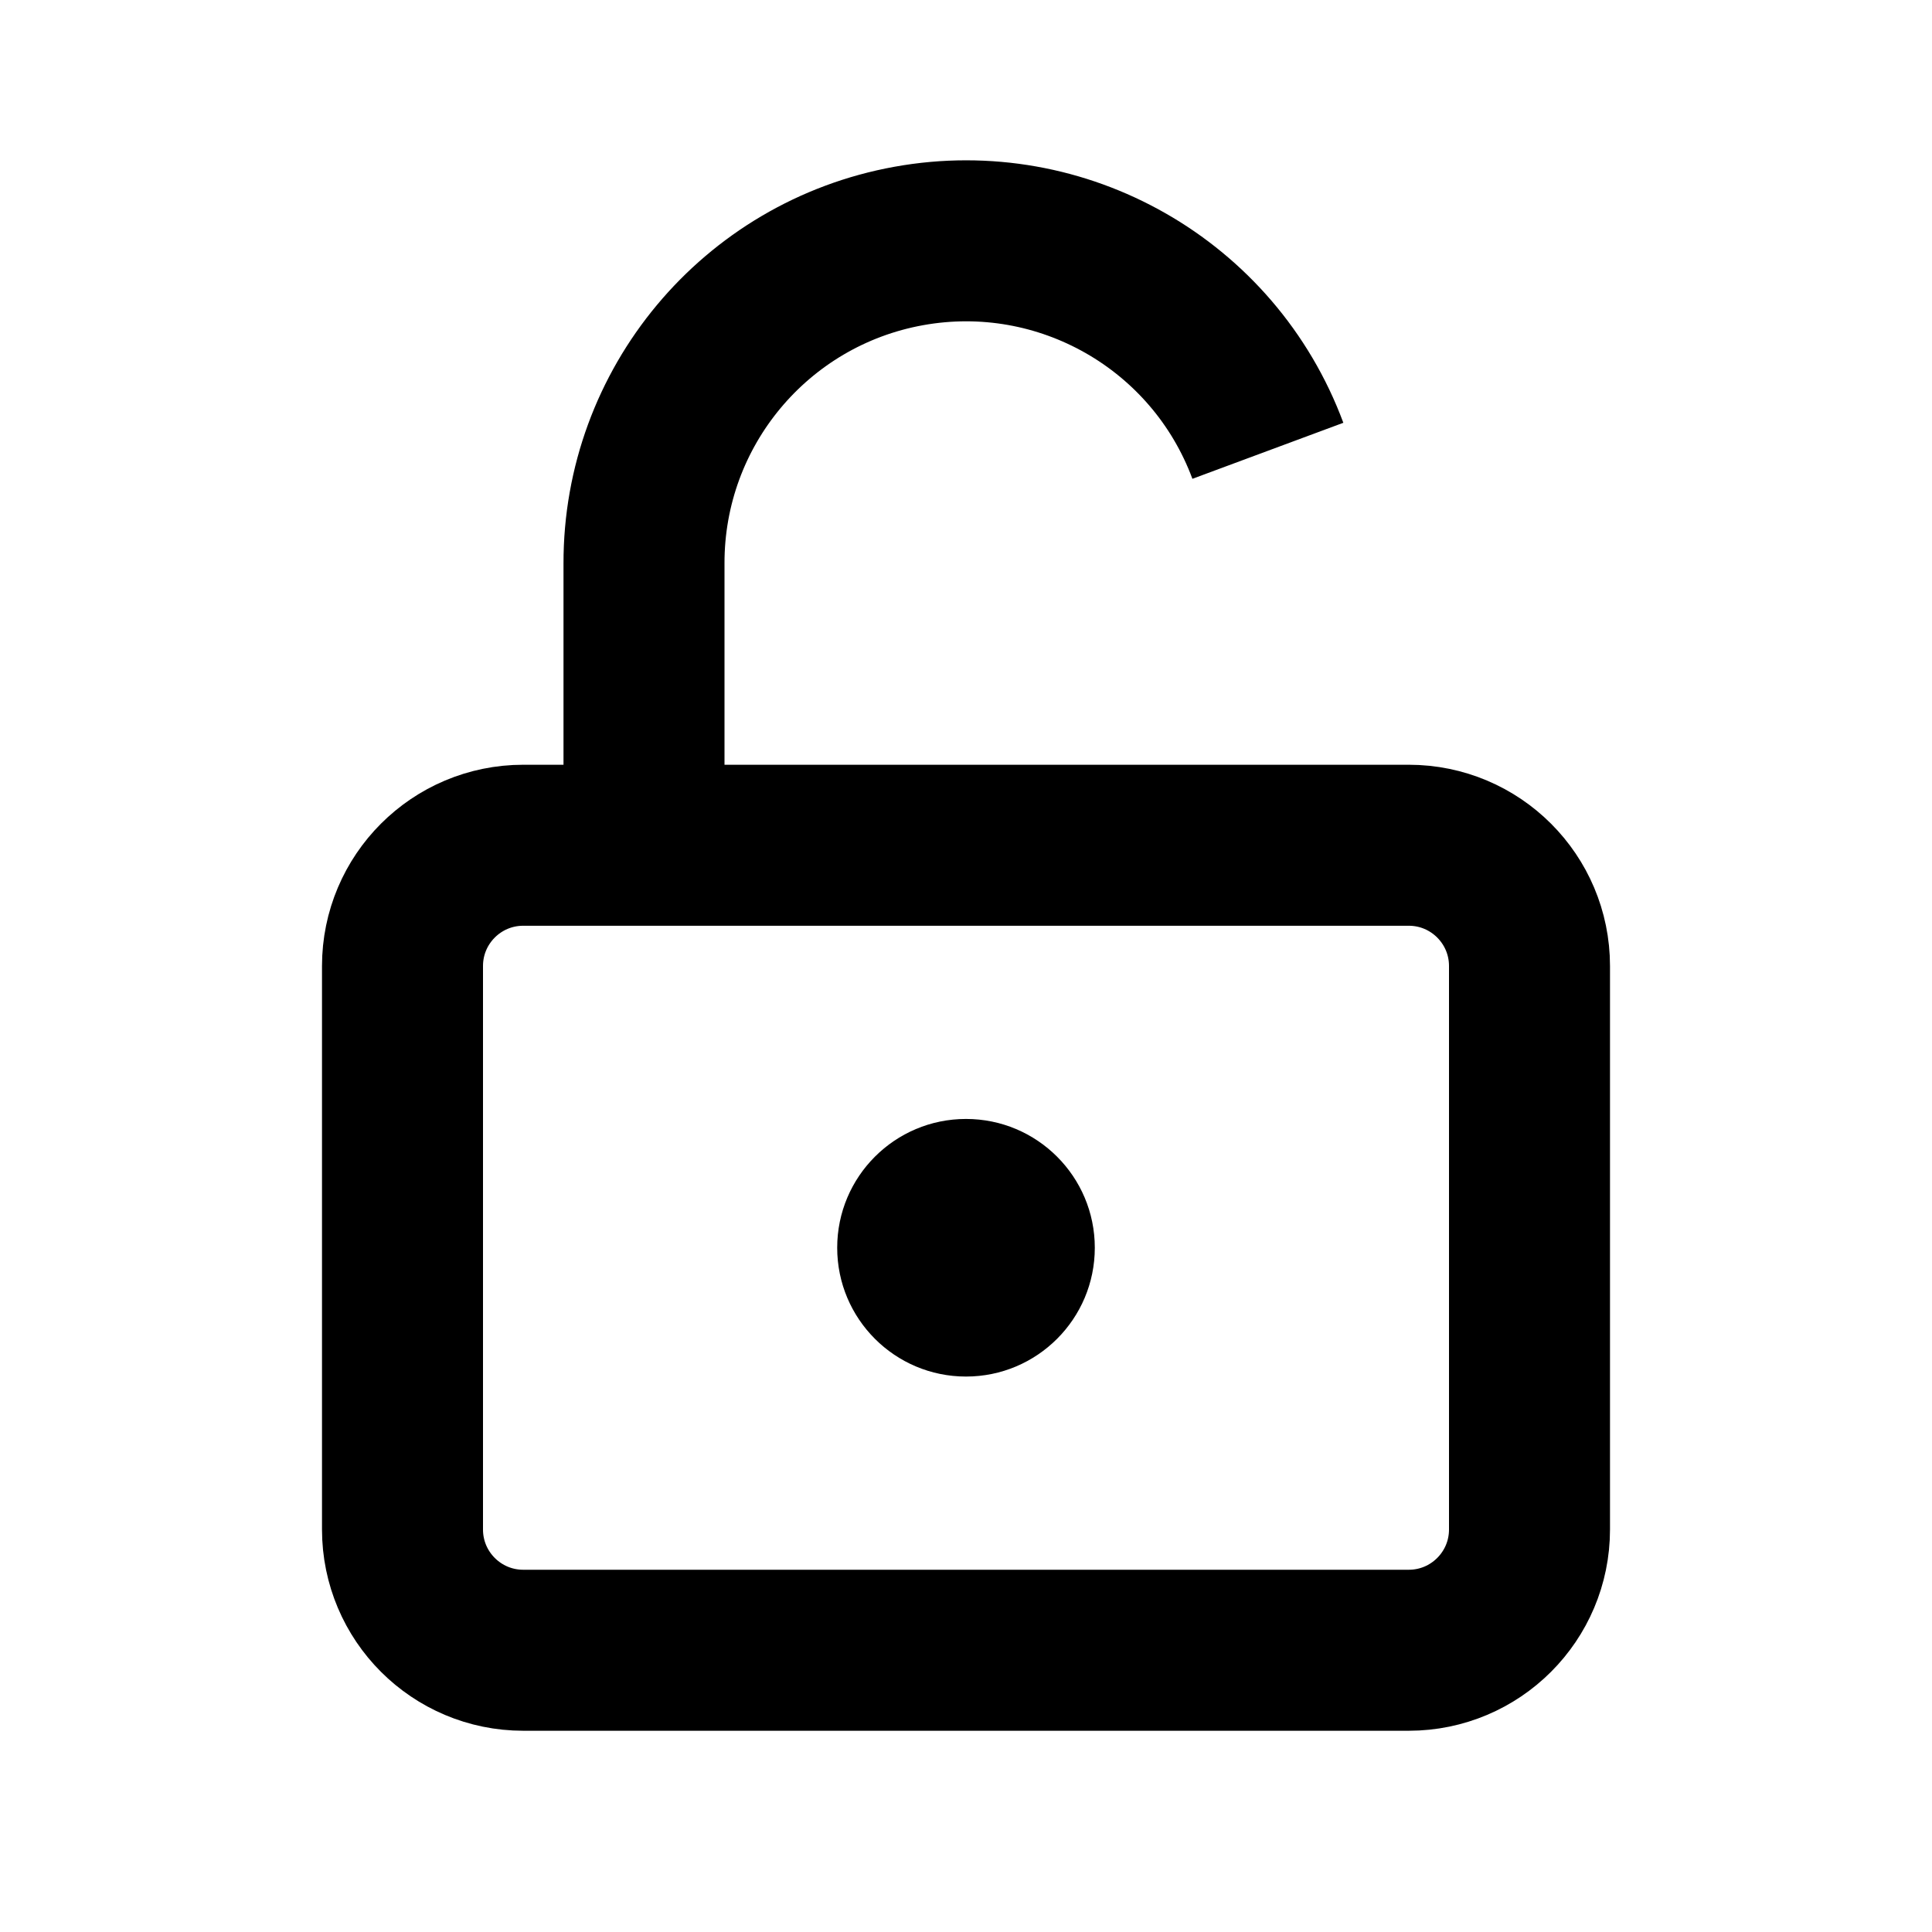
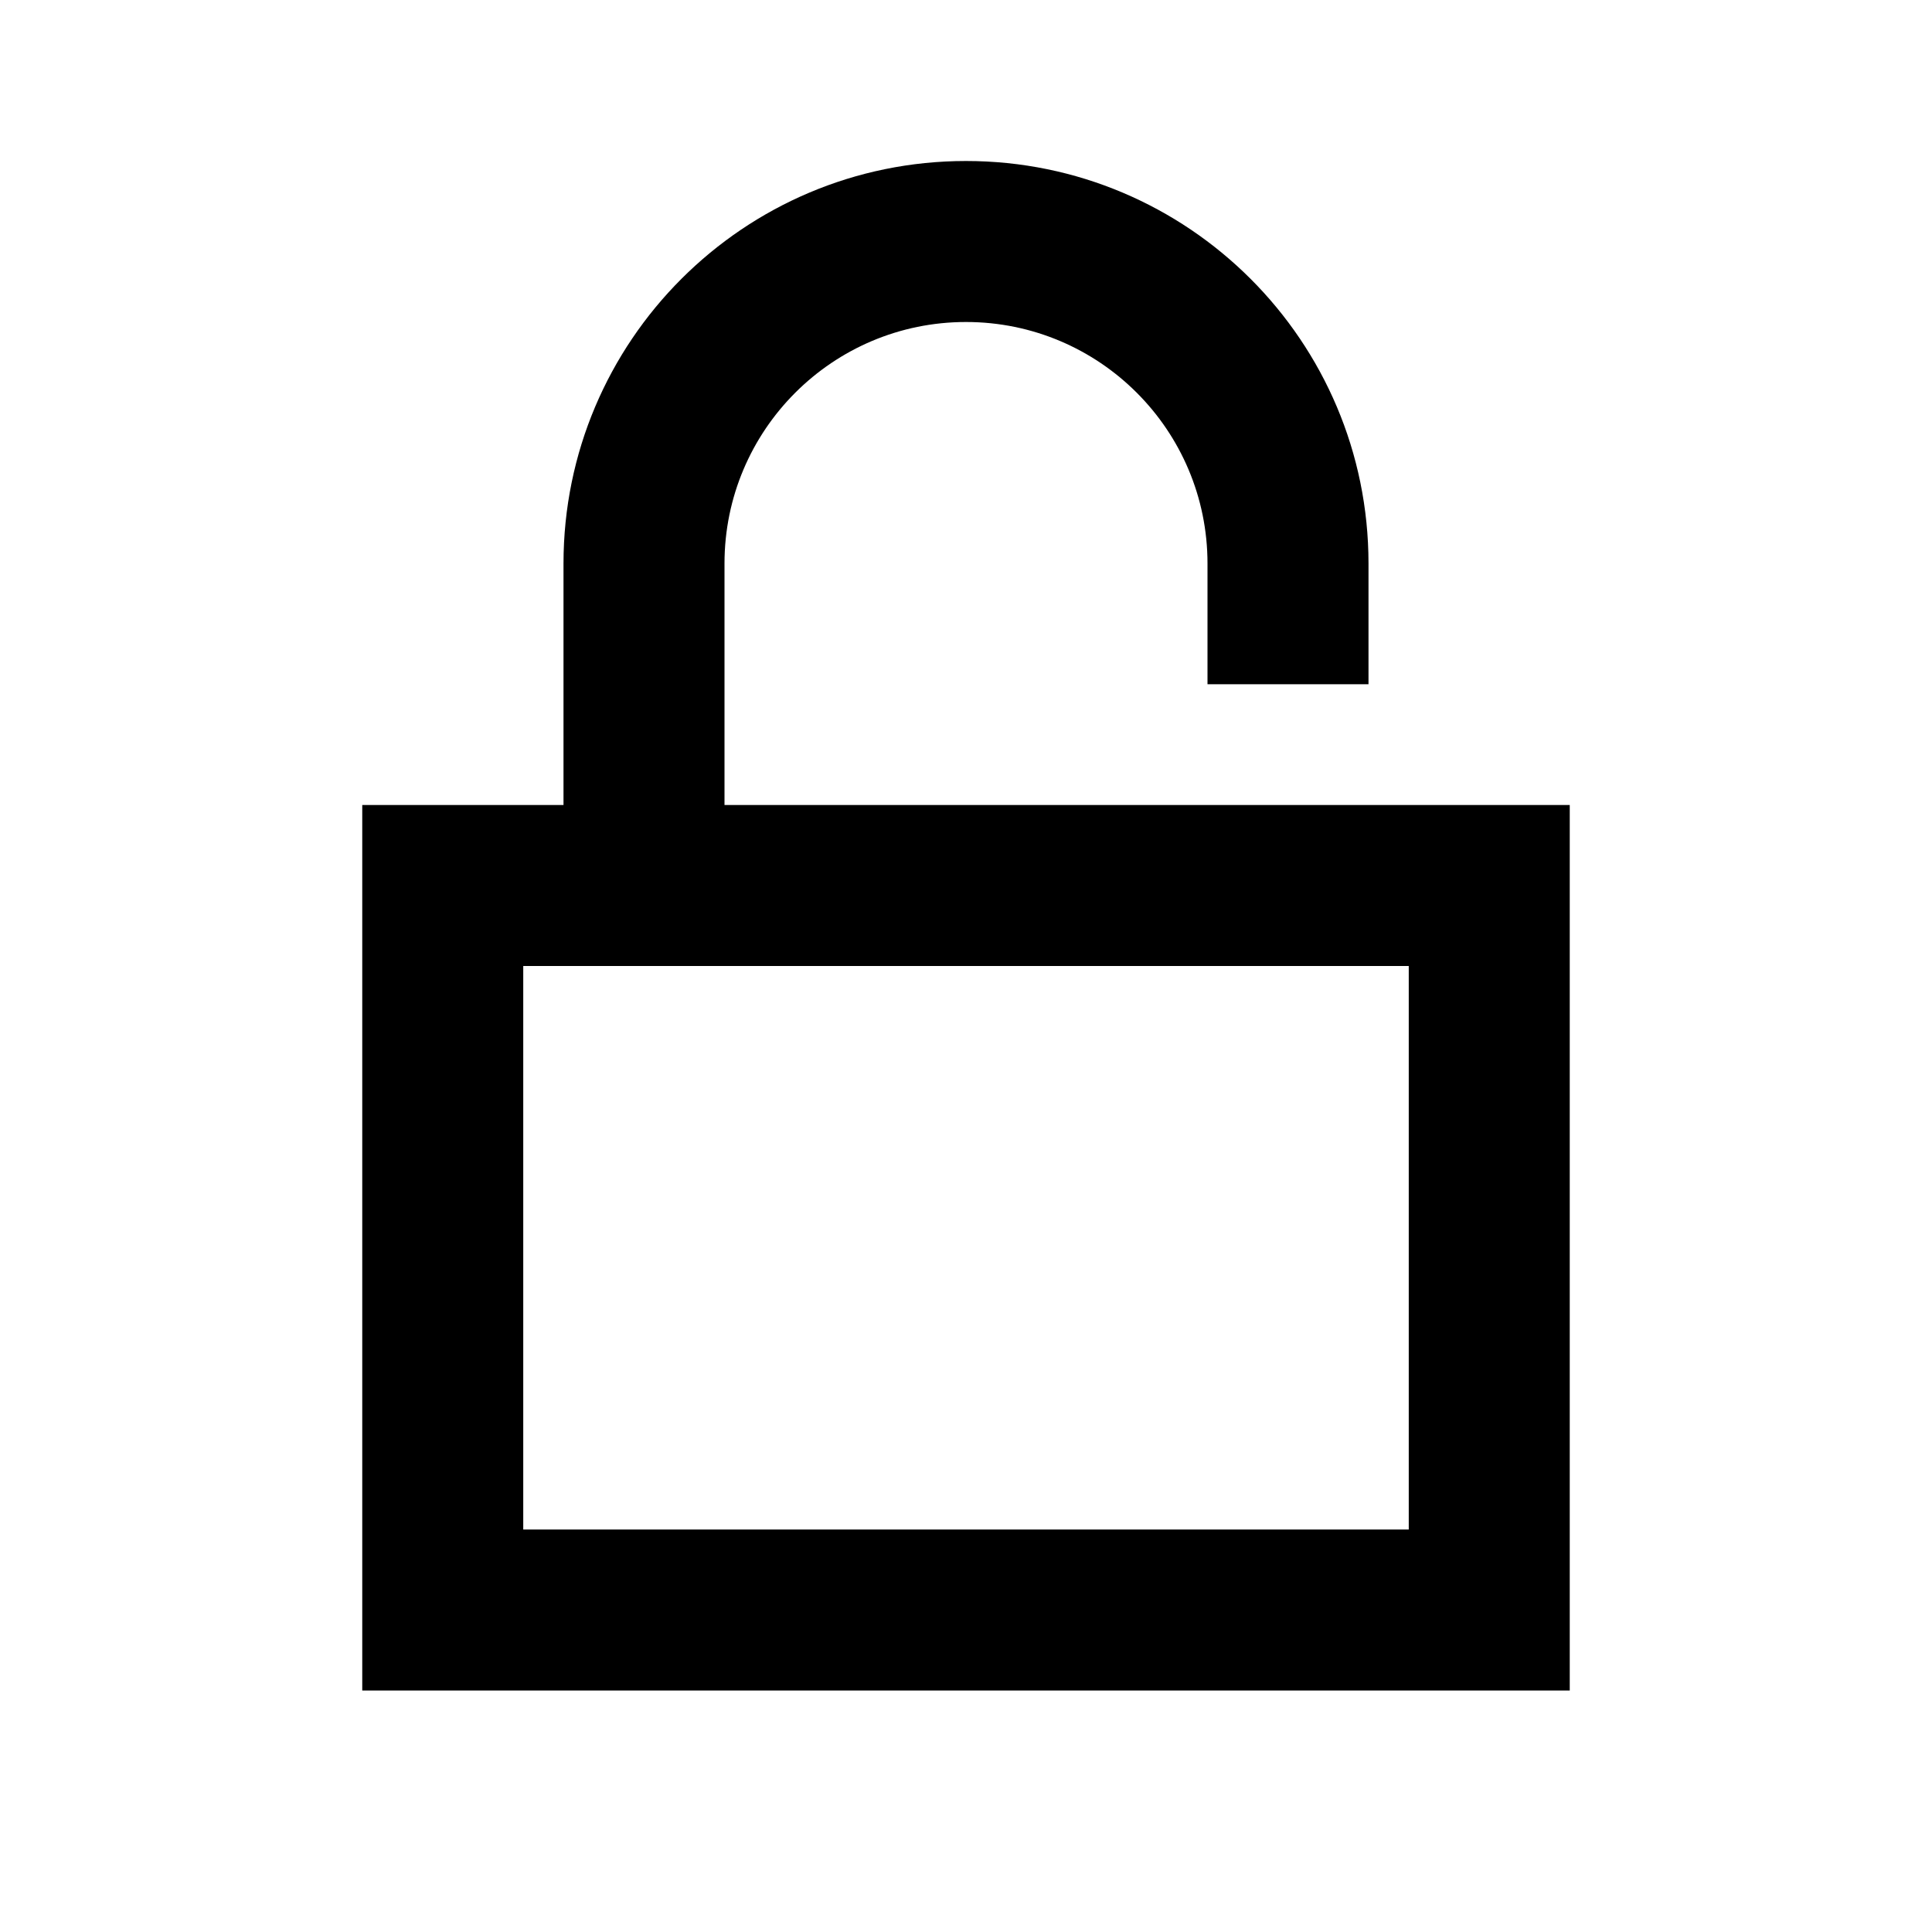
- <svg xmlns="http://www.w3.org/2000/svg" width="24" height="24" viewBox="0 0 24 24" fill="none">
-   <rect x="5" y="10.5" width="14" height="10" rx="1.5" stroke="currentColor" stroke-width="2" />
-   <path d="M8 10.5V7a4 4 0 0 1 7.75-1.4" stroke="currentColor" stroke-width="2" />
-   <circle cx="12" cy="15.5" r="1.6" fill="currentColor" />
+ <svg xmlns="http://www.w3.org/2000/svg" width="24" height="24" viewBox="0 0 24 24">
+   <path fill-rule="evenodd" fill="#000000" d="M7 10V7a5 5 0 0 1 10 0v1.5h-2V7a3 3 0 0 0-6 0v3H7Zm-2.5 0h15v11h-15V10Zm2 2v7h11v-7h-11Z" />
</svg>
